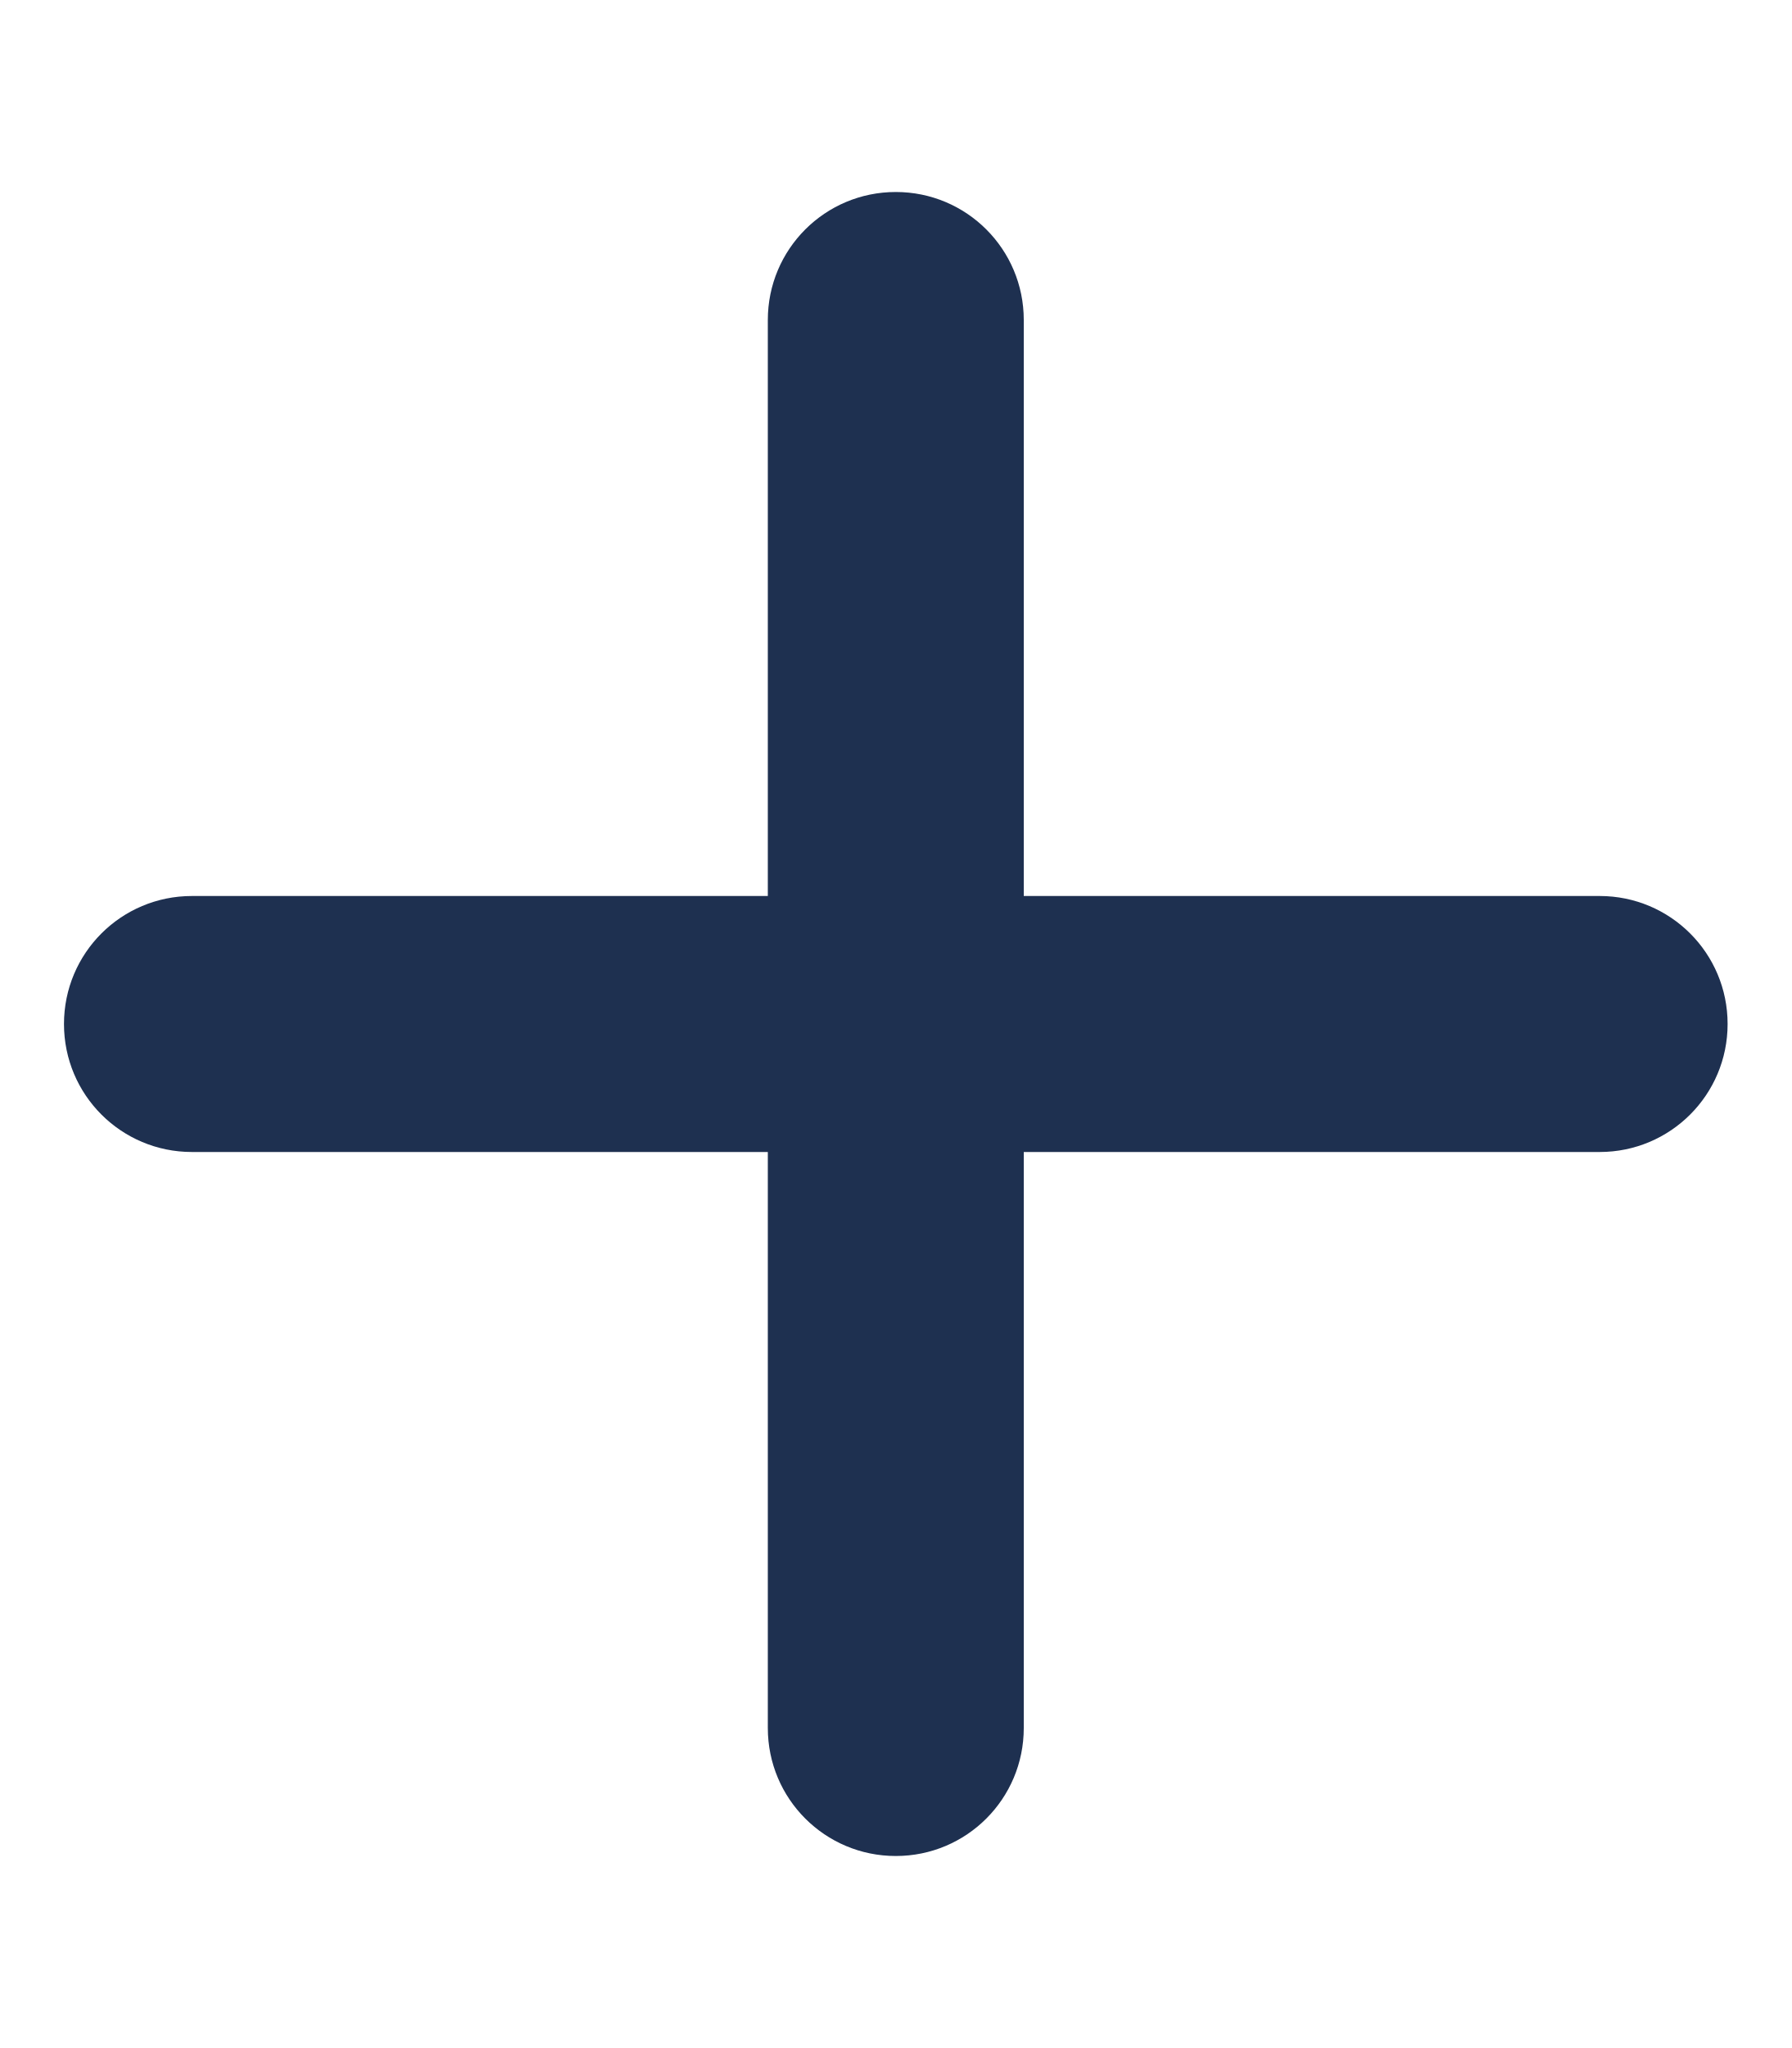
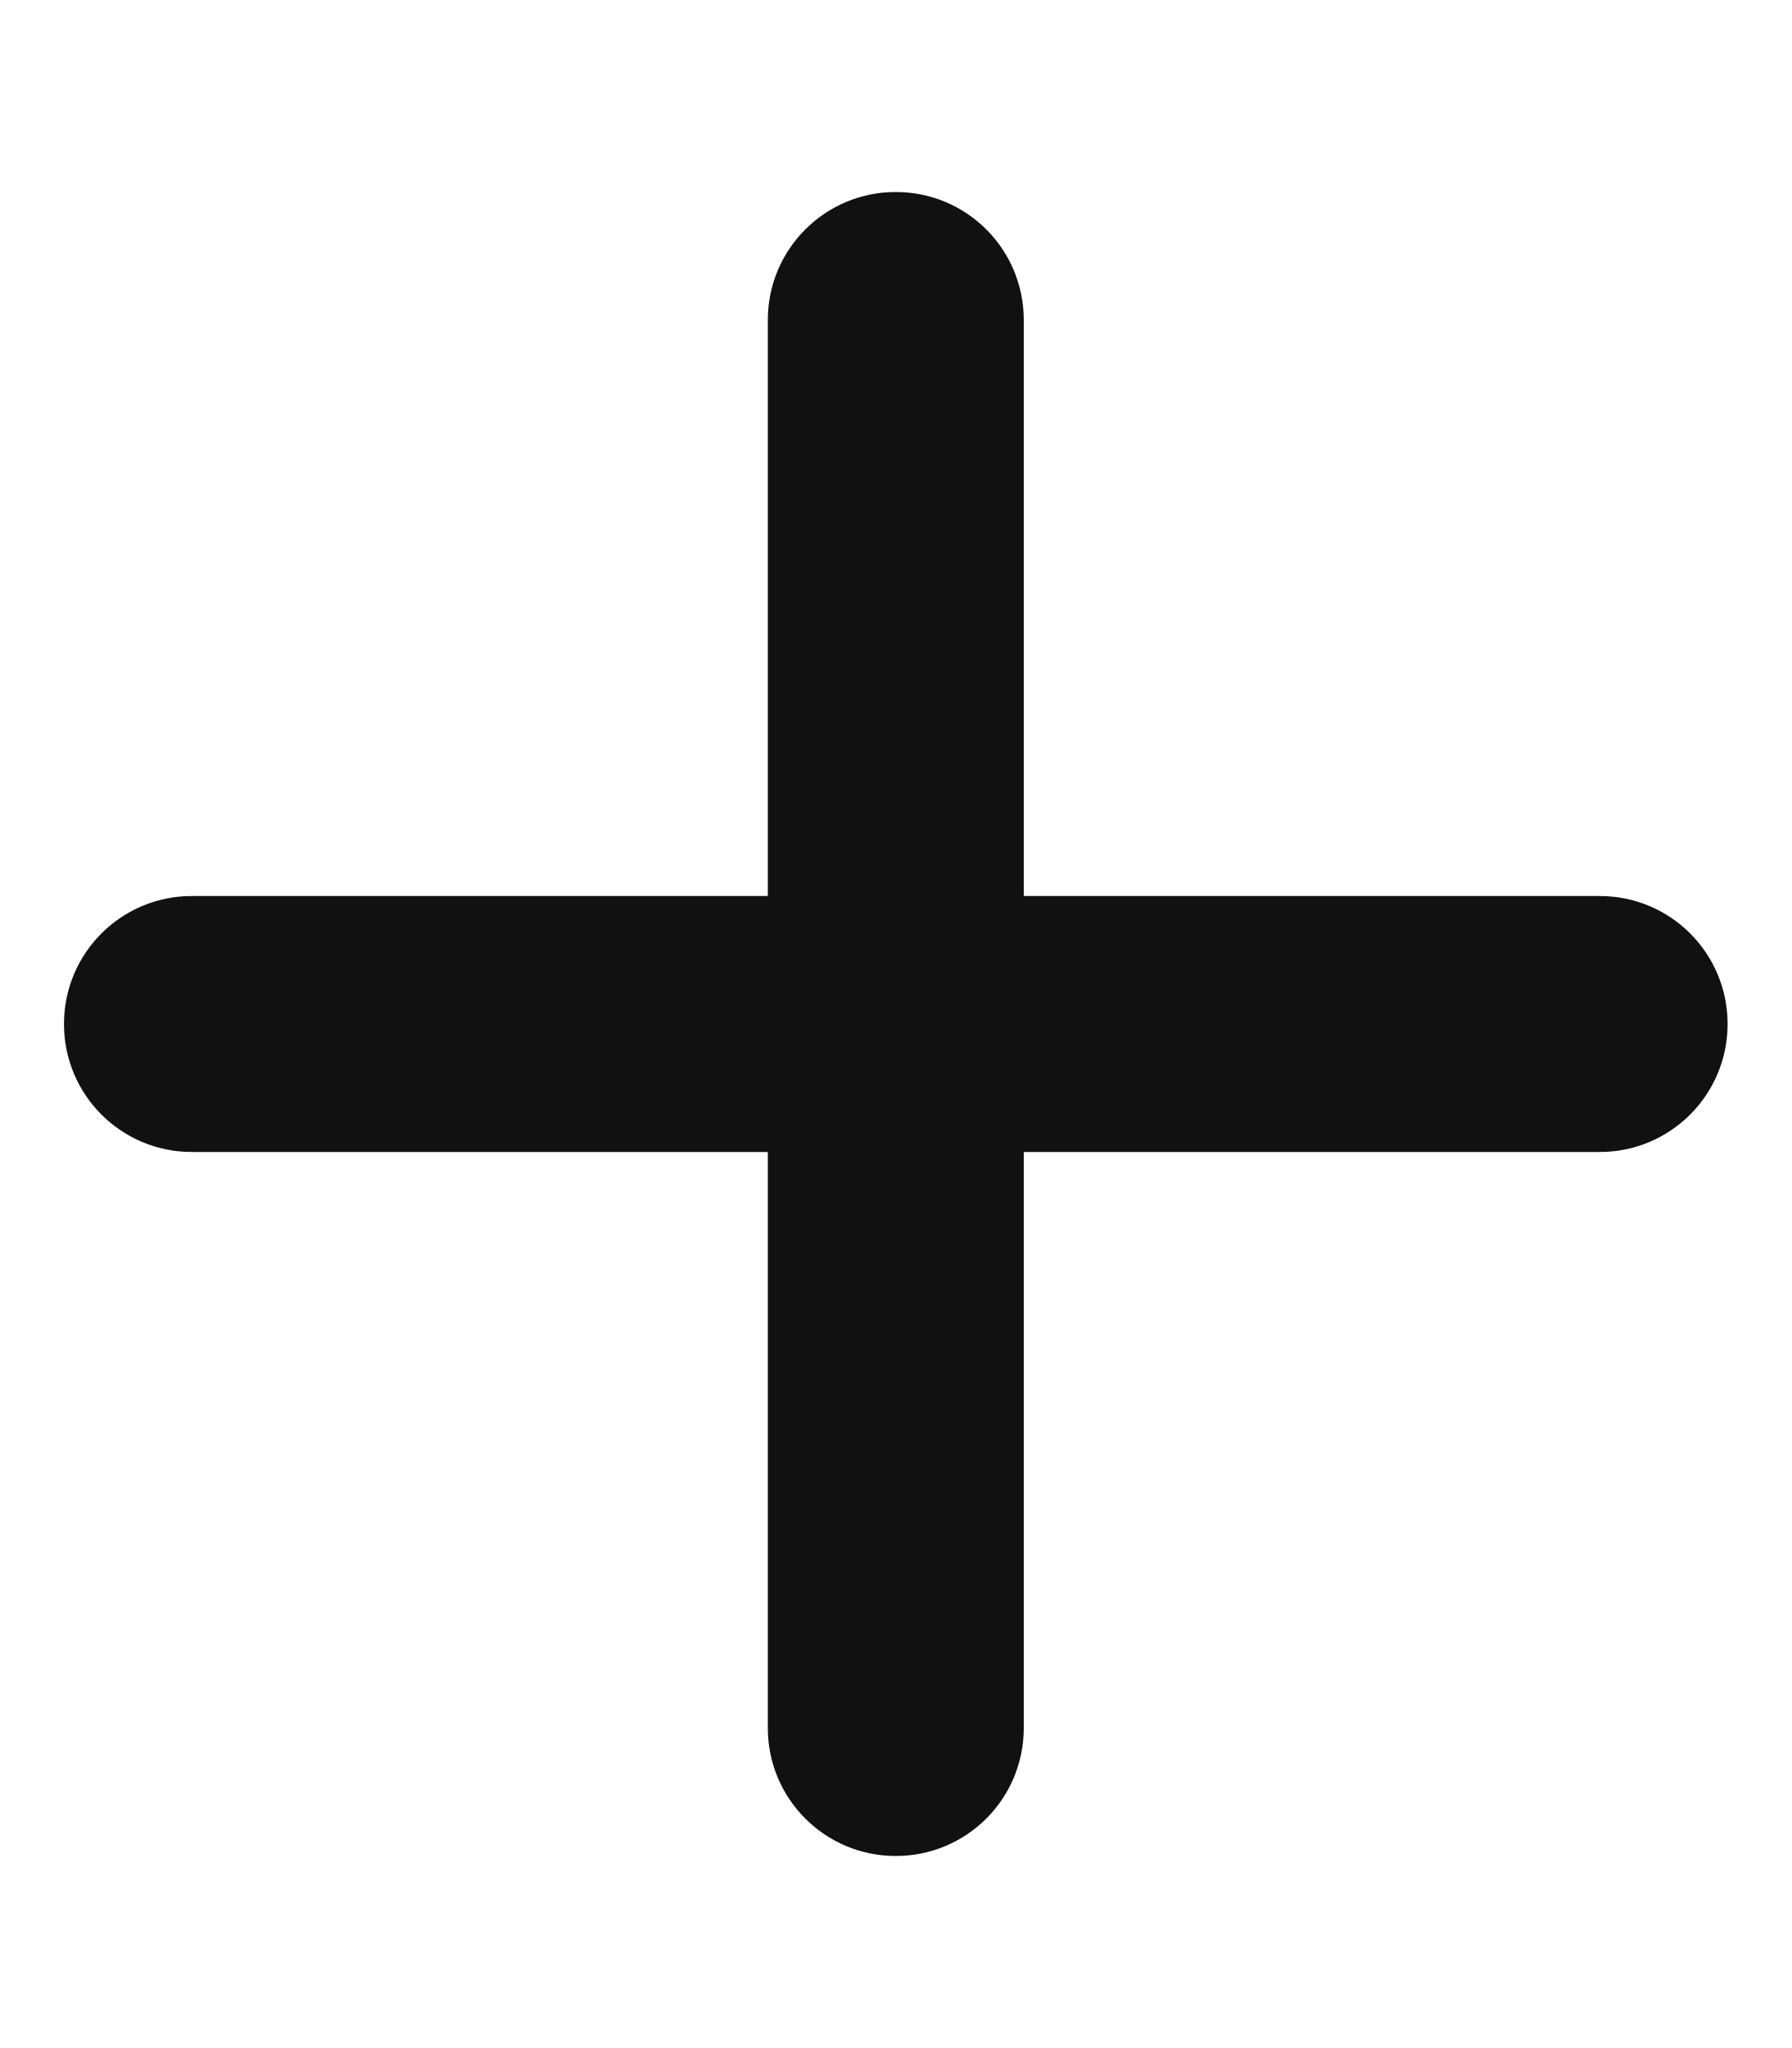
<svg xmlns="http://www.w3.org/2000/svg" height="16" width="14" viewBox="0 0 448 512">
-   <path opacity="1" fill="#1E3050" d="M256 80c0-17.7-14.3-32-32-32s-32 14.3-32 32V224H48c-17.7 0-32 14.3-32 32s14.3 32 32 32H192V432c0 17.7 14.3 32 32 32s32-14.3 32-32V288H400c17.7 0 32-14.3 32-32s-14.3-32-32-32H256V80z" />
+   <path opacity="1" fill="#111" d="M256 80c0-17.7-14.3-32-32-32s-32 14.3-32 32V224H48c-17.7 0-32 14.3-32 32s14.3 32 32 32H192V432c0 17.7 14.3 32 32 32s32-14.3 32-32V288H400c17.7 0 32-14.3 32-32s-14.3-32-32-32H256V80z" />
</svg>
